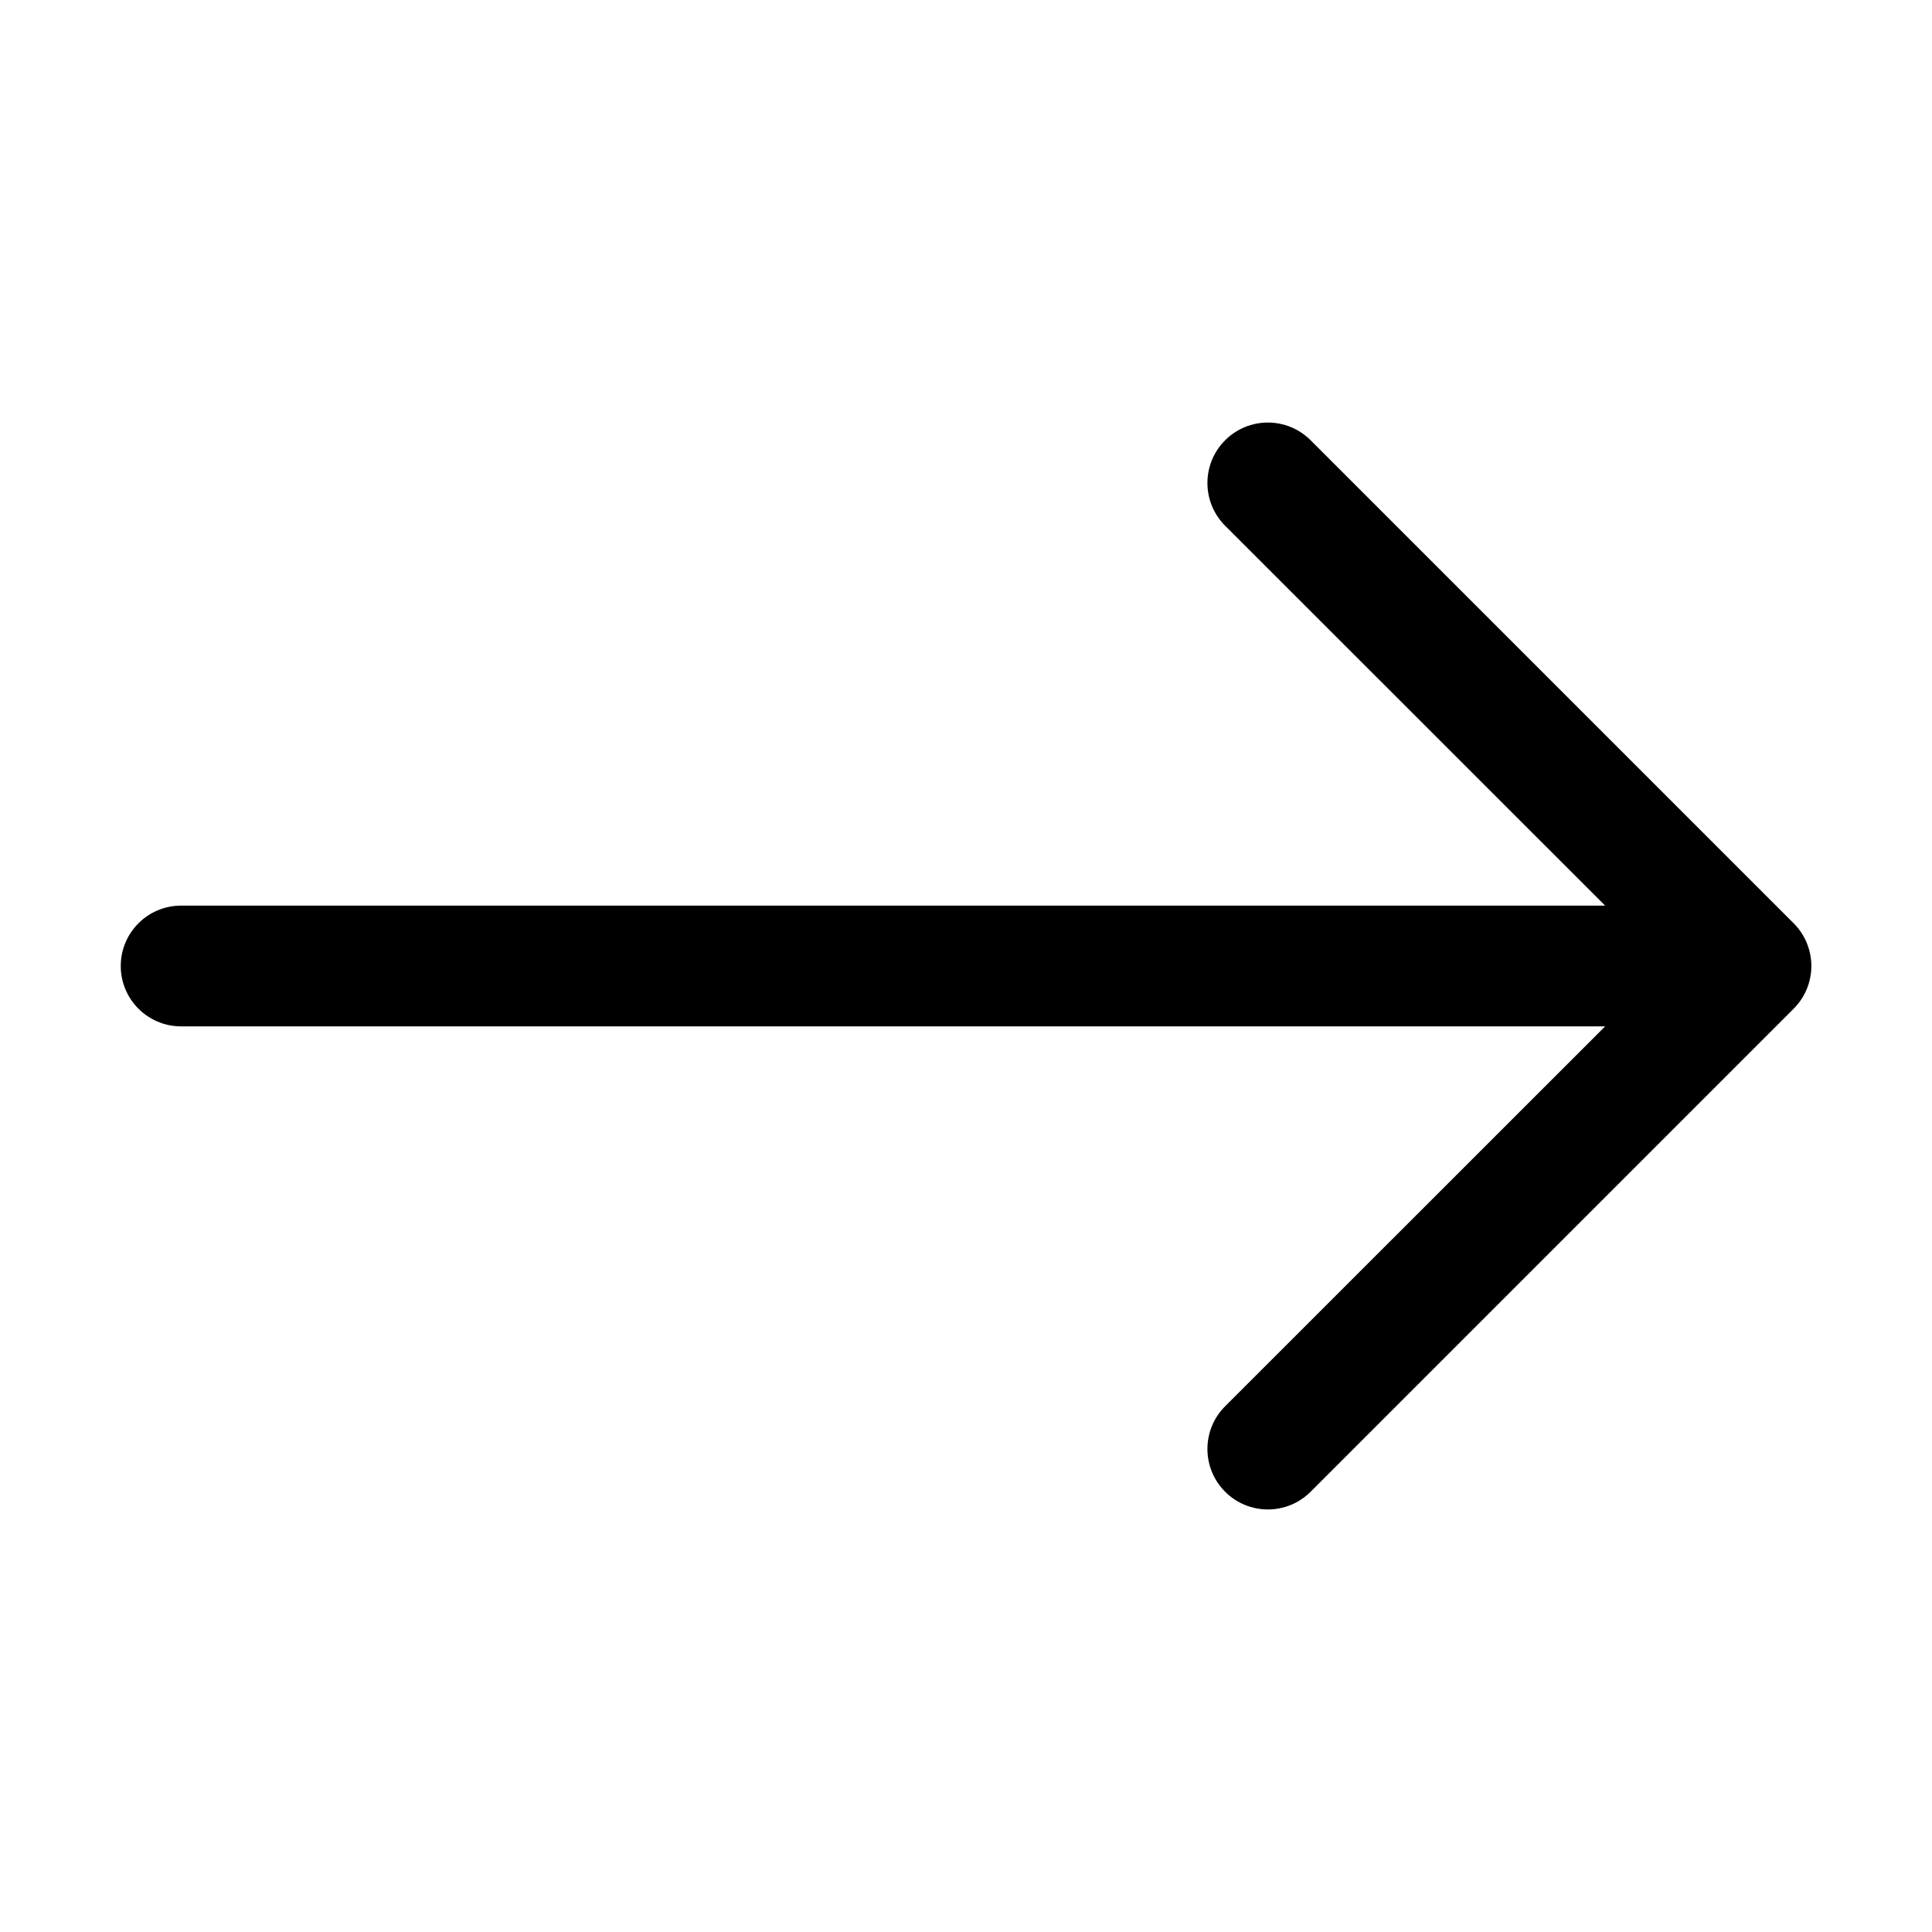
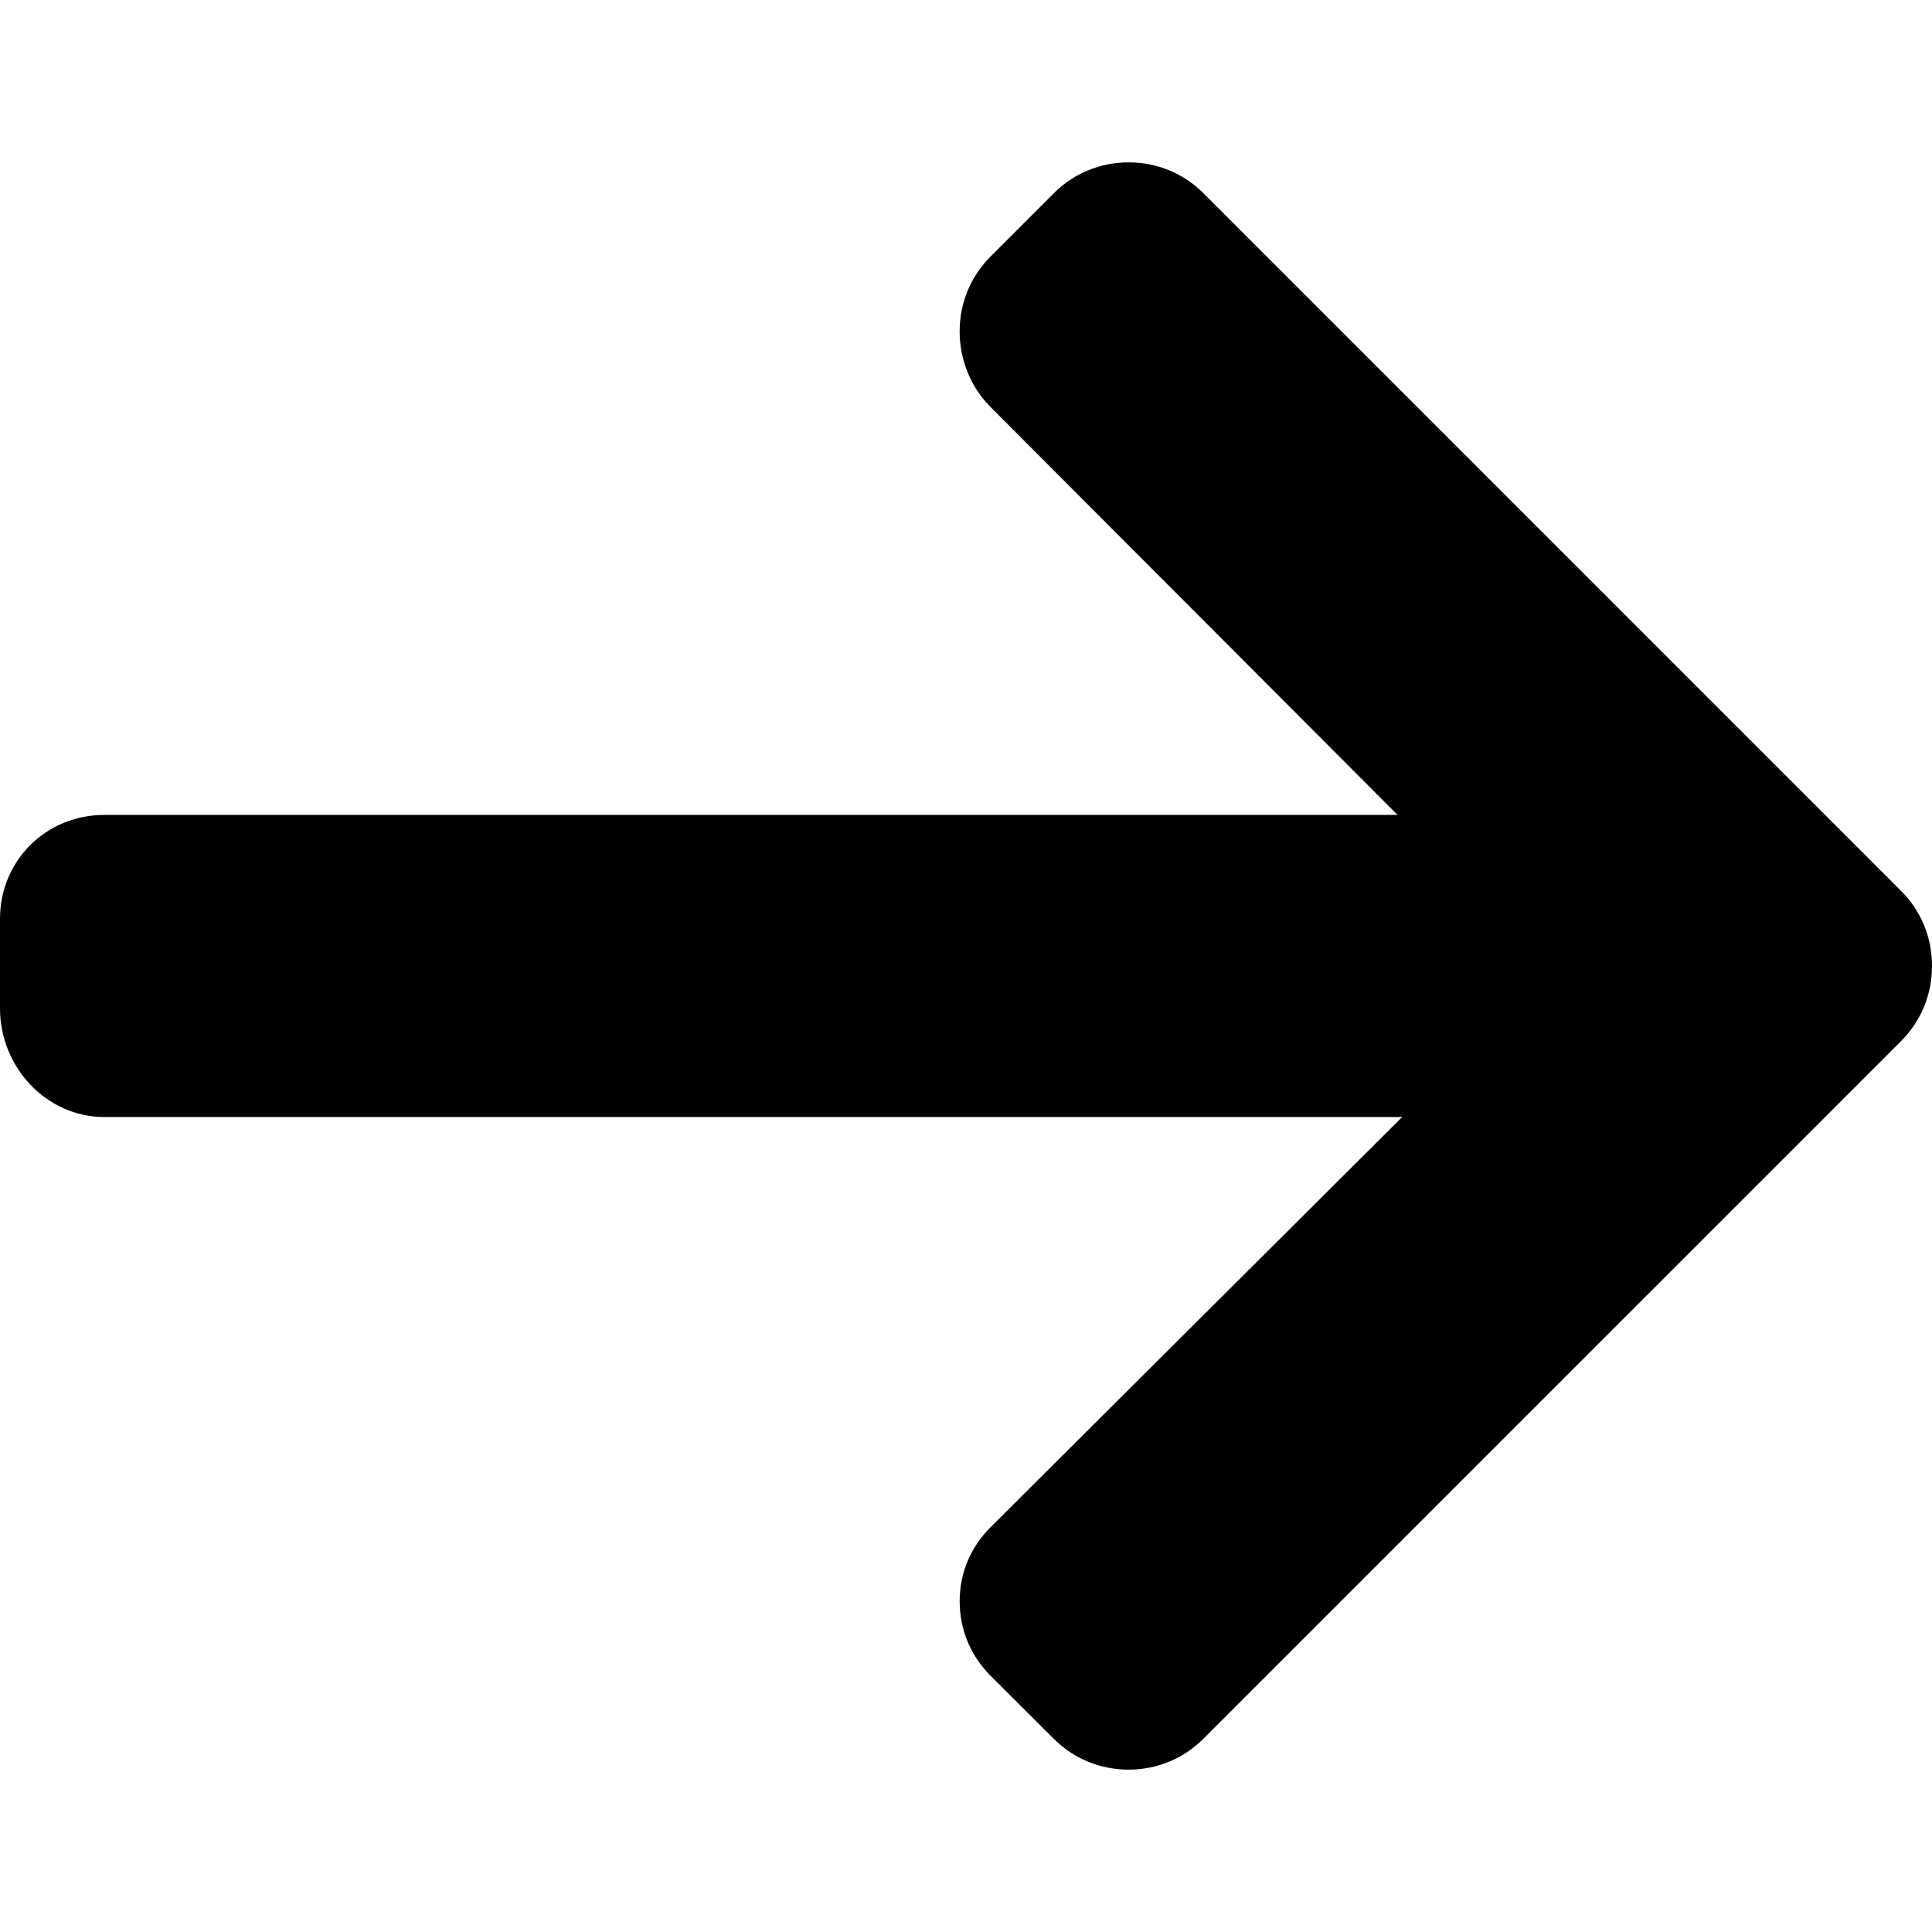
- <svg xmlns="http://www.w3.org/2000/svg" width="16" height="16" fill="currentColor" class="bi bi-arrow-right" viewBox="0 0 16 16">
-   <path fill-rule="evenodd" d="M1 8a.5.5 0 0 1 .5-.5h11.793l-3.147-3.146a.5.5 0 0 1 .708-.708l4 4a.5.5 0 0 1 0 .708l-4 4a.5.5 0 0 1-.708-.708L13.293 8.5H1.5A.5.5 0 0 1 1 8z" />
+ <svg xmlns="http://www.w3.org/2000/svg" version="1.1" id="Layer_1" x="0px" y="0px" viewBox="0 0 492.004 492.004" style="enable-background:new 0 0 492.004 492.004;" xml:space="preserve">
+   <g>
+     <g>
+       <path d="M484.14,226.886L306.46,49.202c-5.072-5.072-11.832-7.856-19.04-7.856c-7.216,0-13.972,2.788-19.044,7.856l-16.132,16.136    c-5.068,5.064-7.86,11.828-7.86,19.04c0,7.208,2.792,14.2,7.86,19.264L355.9,207.526H26.58C11.732,207.526,0,219.15,0,234.002    v22.812c0,14.852,11.732,27.648,26.58,27.648h330.496L252.248,388.926c-5.068,5.072-7.86,11.652-7.86,18.864    c0,7.204,2.792,13.88,7.86,18.948l16.132,16.084c5.072,5.072,11.828,7.836,19.044,7.836c7.208,0,13.968-2.8,19.04-7.872    l177.68-177.68c5.084-5.088,7.88-11.88,7.86-19.1C492.02,238.762,489.228,231.966,484.14,226.886z" />
+     </g>
+   </g>
+   <g>
+ </g>
+   <g>
+ </g>
+   <g>
+ </g>
+   <g>
+ </g>
+   <g>
+ </g>
+   <g>
+ </g>
+   <g>
+ </g>
+   <g>
+ </g>
+   <g>
+ </g>
+   <g>
+ </g>
+   <g>
+ </g>
+   <g>
+ </g>
+   <g>
+ </g>
+   <g>
+ </g>
+   <g>
+ </g>
</svg>
